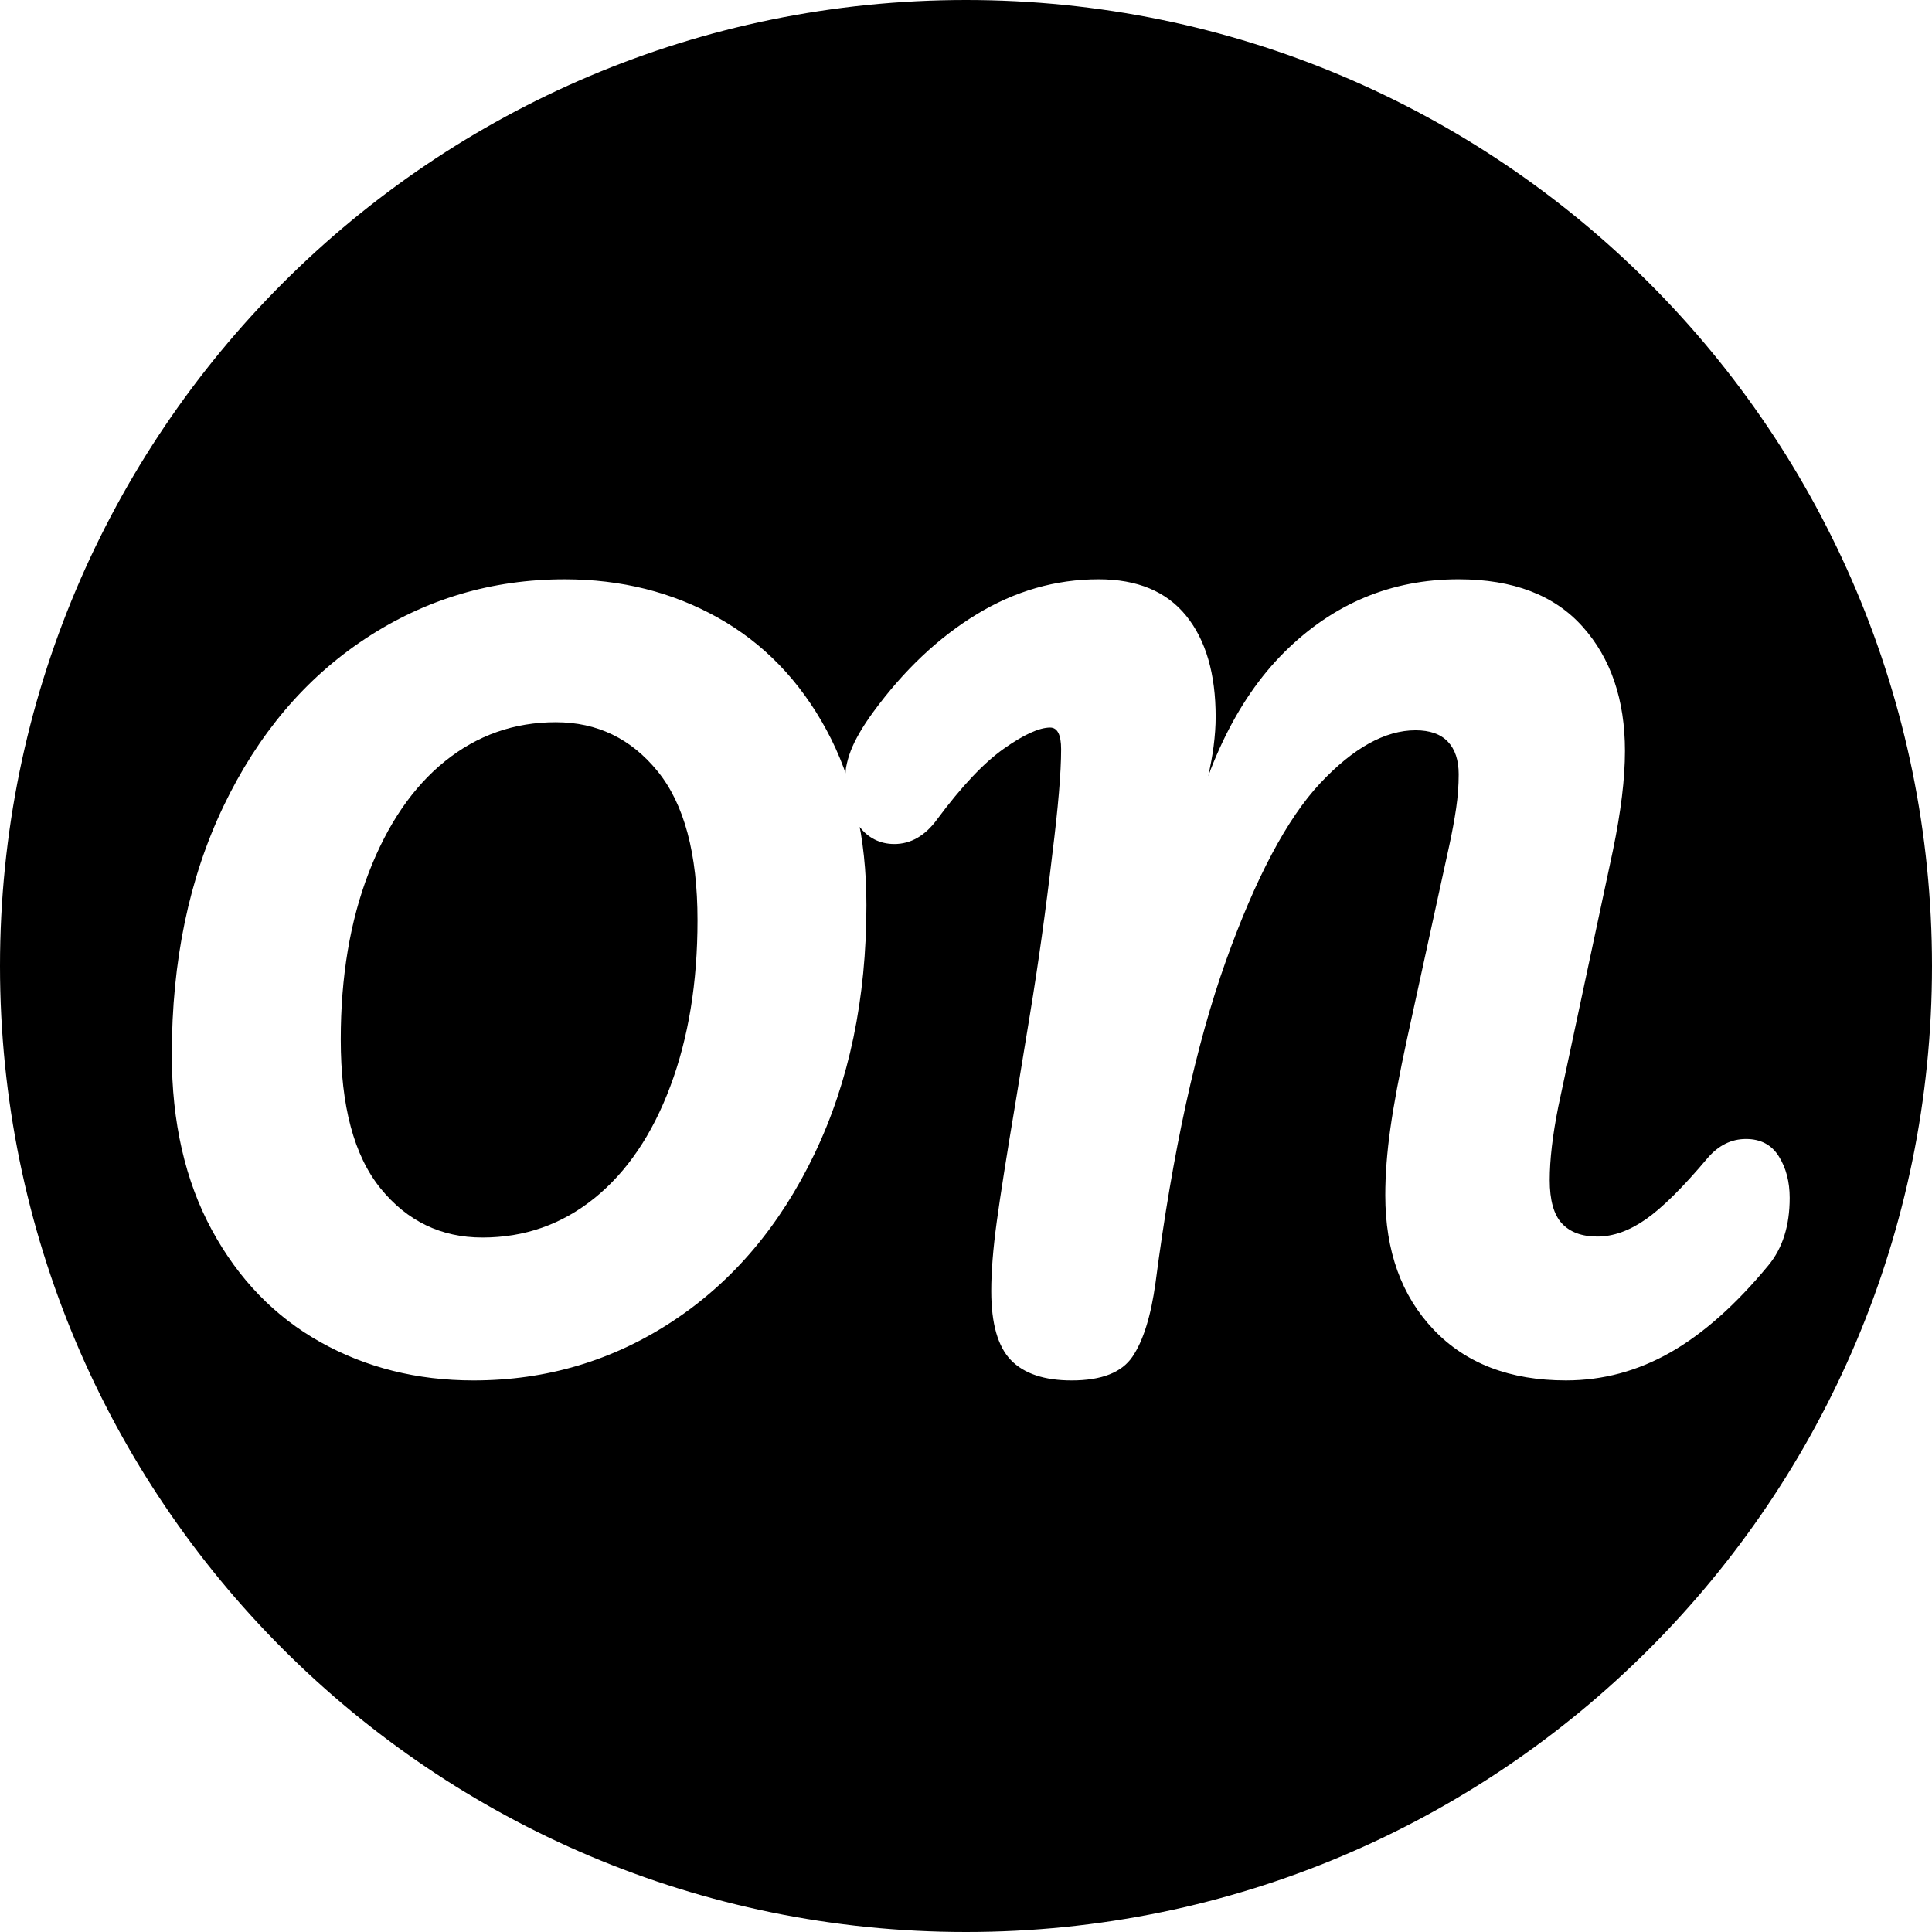
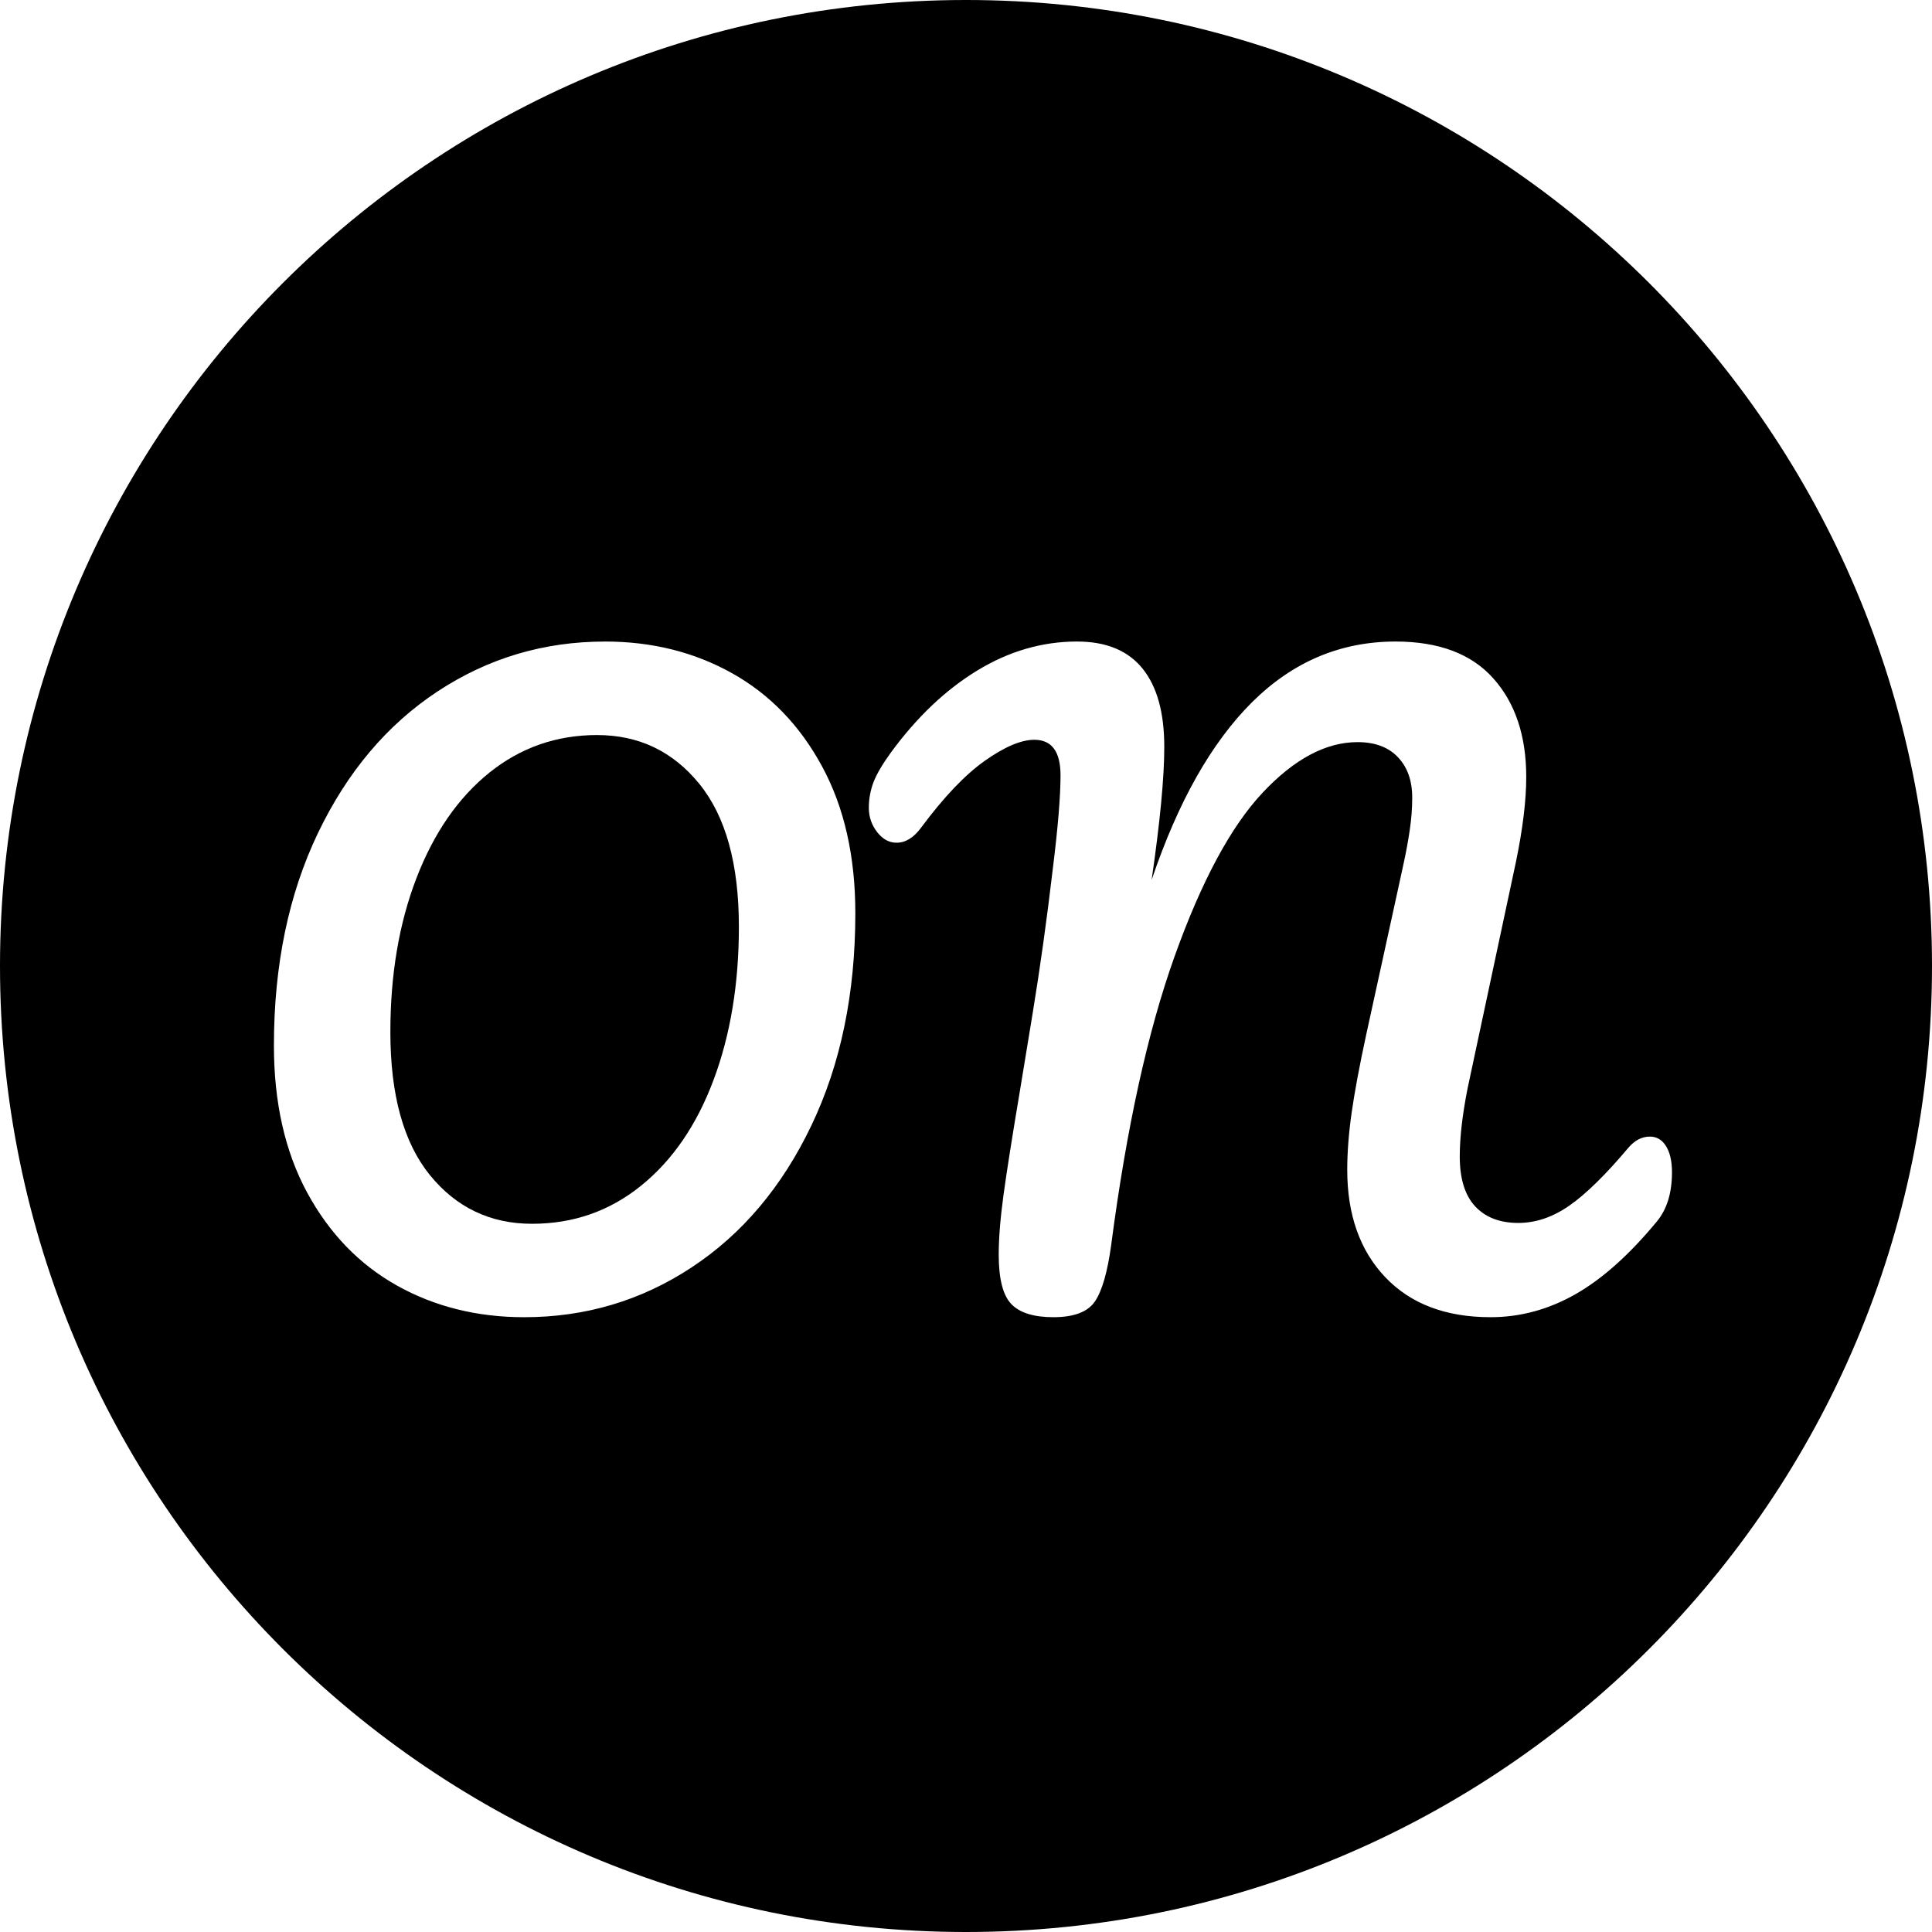
<svg xmlns="http://www.w3.org/2000/svg" version="1.1" viewBox="0 0 512 512" fill="currentColor" stroke="none" stroke-linecap="square" stroke-miterlimit="10" id="svg5" width="512" height="512">
  <defs id="defs5" />
  <clipPath id="p.0">
    <path d="M 0,0 H 512 V 512 H 0 Z" clip-rule="nonzero" id="path1" />
  </clipPath>
-   <path id="o" style="fill:currentColor;fill-opacity:1;stroke-width:0.84" d="m 147.299,191.396 c -1.378,0 -2.735,0.053 -4.074,0.16 -1.339,0.107 -2.659,0.27 -3.959,0.484 -1.3,0.215 -2.58,0.482 -3.842,0.805 -1.261,0.322 -2.504,0.699 -3.727,1.129 -1.223,0.43 -2.425,0.912 -3.609,1.449 -1.184,0.537 -2.349,1.129 -3.494,1.773 -1.145,0.645 -2.271,1.342 -3.377,2.094 -1.106,0.752 -2.194,1.559 -3.262,2.418 -1.068,0.859 -2.108,1.764 -3.119,2.717 -1.012,0.952 -1.996,1.952 -2.951,2.998 -0.955,1.046 -1.882,2.137 -2.781,3.275 -0.899,1.139 -1.77,2.325 -2.613,3.557 -0.843,1.232 -1.658,2.509 -2.445,3.834 -0.787,1.325 -1.547,2.697 -2.277,4.115 -0.731,1.418 -1.433,2.882 -2.107,4.393 -0.675,1.511 -1.321,3.07 -1.939,4.674 -0.618,1.603 -1.199,3.236 -1.74,4.898 -0.541,1.662 -1.044,3.354 -1.508,5.076 -0.464,1.722 -0.889,3.472 -1.275,5.254 -0.387,1.782 -0.734,3.594 -1.043,5.436 -0.309,1.841 -0.581,3.711 -0.812,5.611 -0.232,1.901 -0.425,3.833 -0.58,5.793 -0.309,3.921 -0.463,7.96 -0.463,12.119 0,2.207 0.054,4.343 0.164,6.41 0.11,2.067 0.276,4.064 0.496,5.99 0.22,1.926 0.494,3.782 0.824,5.568 0.33,1.786 0.716,3.503 1.156,5.148 0.44,1.646 0.934,3.221 1.484,4.727 0.55,1.506 1.156,2.941 1.816,4.307 0.66,1.365 1.374,2.66 2.145,3.885 0.77,1.225 1.596,2.38 2.477,3.465 0.882,1.083 1.794,2.099 2.736,3.047 0.942,0.948 1.913,1.828 2.916,2.641 1.003,0.812 2.038,1.557 3.102,2.234 1.064,0.677 2.157,1.286 3.281,1.828 1.124,0.542 2.28,1.016 3.465,1.422 1.185,0.406 2.399,0.745 3.645,1.016 1.246,0.271 2.524,0.474 3.83,0.609 1.306,0.135 2.643,0.203 4.01,0.203 1.396,0 2.771,-0.056 4.127,-0.164 1.356,-0.109 2.692,-0.271 4.008,-0.488 1.316,-0.217 2.612,-0.489 3.889,-0.814 1.276,-0.326 2.533,-0.704 3.77,-1.139 1.236,-0.434 2.452,-0.924 3.648,-1.467 1.196,-0.543 2.373,-1.14 3.529,-1.791 1.157,-0.651 2.293,-1.357 3.41,-2.117 1.117,-0.76 2.214,-1.573 3.291,-2.441 1.077,-0.87 2.123,-1.787 3.141,-2.748 1.017,-0.961 2.005,-1.968 2.963,-3.021 0.958,-1.053 1.885,-2.152 2.783,-3.297 0.898,-1.145 1.767,-2.334 2.605,-3.57 0.839,-1.236 1.647,-2.52 2.426,-3.848 0.779,-1.328 1.529,-2.701 2.248,-4.121 0.719,-1.42 1.409,-2.885 2.068,-4.396 0.66,-1.511 1.29,-3.067 1.891,-4.67 0.6,-1.603 1.162,-3.234 1.688,-4.895 0.525,-1.66 1.013,-3.349 1.463,-5.066 0.45,-1.717 0.863,-3.464 1.238,-5.238 0.375,-1.775 0.714,-3.578 1.014,-5.41 0.3,-1.832 0.562,-3.693 0.787,-5.582 0.225,-1.889 0.412,-3.807 0.562,-5.754 0.3,-3.893 0.451,-7.901 0.451,-12.023 0,-2.208 -0.056,-4.346 -0.166,-6.414 -0.11,-2.068 -0.276,-4.065 -0.496,-5.992 -0.22,-1.927 -0.496,-3.784 -0.826,-5.57 -0.331,-1.786 -0.715,-3.503 -1.156,-5.148 -0.441,-1.646 -0.937,-3.221 -1.488,-4.727 -0.551,-1.505 -1.157,-2.94 -1.818,-4.305 -0.661,-1.365 -1.377,-2.659 -2.148,-3.883 -0.771,-1.224 -1.597,-2.378 -2.479,-3.461 -0.88,-1.083 -1.791,-2.099 -2.732,-3.047 -0.941,-0.948 -1.912,-1.828 -2.914,-2.641 -1.002,-0.812 -2.035,-1.557 -3.098,-2.234 -1.063,-0.677 -2.156,-1.286 -3.279,-1.828 -1.124,-0.542 -2.278,-1.016 -3.463,-1.422 -1.185,-0.406 -2.399,-0.745 -3.645,-1.016 -1.245,-0.271 -2.522,-0.474 -3.828,-0.609 -1.306,-0.135 -2.643,-0.203 -4.01,-0.203 z" />
-   <path id="circle" style="opacity:1;fill:currentColor;fill-opacity:1;stroke-width:0.84" d="M 256,0 A 256,256 0 0 0 0,256 256,256 0 0 0 256,512 256,256 0 0 0 512,256 256,256 0 0 0 256,0 Z M 149.674,153.521 c 1.867,0 3.712,0.052 5.535,0.158 1.823,0.106 3.624,0.265 5.402,0.477 1.779,0.212 3.535,0.476 5.27,0.793 1.734,0.317 3.447,0.688 5.137,1.111 1.69,0.423 3.358,0.899 5.004,1.428 1.646,0.529 3.27,1.111 4.871,1.746 1.602,0.635 3.181,1.322 4.738,2.062 1.557,0.741 3.092,1.534 4.605,2.381 1.513,0.846 2.987,1.741 4.422,2.686 1.434,0.945 2.828,1.938 4.184,2.98 1.356,1.043 2.674,2.135 3.951,3.275 1.277,1.141 2.514,2.331 3.713,3.57 1.199,1.239 2.359,2.526 3.479,3.863 1.12,1.337 2.199,2.723 3.24,4.158 1.041,1.435 2.045,2.92 3.008,4.453 0.963,1.533 1.885,3.117 2.77,4.748 0.884,1.63 1.713,3.297 2.486,5.004 0.774,1.707 1.491,3.451 2.154,5.234 0.155,0.416 0.277,0.855 0.426,1.275 0.06,-0.48 0.043,-0.984 0.129,-1.455 0.284,-1.56 0.71,-3.074 1.277,-4.543 0.568,-1.469 1.342,-3.049 2.324,-4.742 0.982,-1.693 2.171,-3.497 3.566,-5.414 2.034,-2.781 4.13,-5.408 6.291,-7.881 2.161,-2.473 4.386,-4.791 6.674,-6.955 2.288,-2.164 4.638,-4.174 7.053,-6.029 1.207,-0.928 2.431,-1.817 3.67,-2.668 1.239,-0.851 2.495,-1.662 3.766,-2.436 1.271,-0.773 2.55,-1.499 3.84,-2.176 1.29,-0.677 2.59,-1.305 3.898,-1.885 1.309,-0.58 2.626,-1.112 3.953,-1.596 1.327,-0.483 2.665,-0.918 4.012,-1.305 1.346,-0.387 2.701,-0.726 4.066,-1.016 1.365,-0.29 2.741,-0.531 4.125,-0.725 1.384,-0.193 2.777,-0.339 4.18,-0.436 1.403,-0.097 2.816,-0.145 4.238,-0.145 1.284,0 2.528,0.05 3.732,0.15 1.205,0.101 2.37,0.252 3.496,0.453 1.126,0.202 2.211,0.454 3.258,0.756 1.047,0.302 2.054,0.656 3.021,1.059 0.967,0.403 1.895,0.856 2.783,1.359 0.888,0.504 1.738,1.058 2.547,1.662 0.809,0.604 1.578,1.26 2.309,1.965 0.73,0.705 1.421,1.462 2.072,2.268 0.651,0.805 1.26,1.648 1.83,2.531 0.57,0.883 1.1,1.804 1.588,2.766 0.488,0.961 0.935,1.962 1.342,3.002 0.407,1.04 0.774,2.118 1.1,3.236 0.326,1.118 0.609,2.275 0.854,3.471 0.244,1.196 0.449,2.431 0.611,3.705 0.163,1.274 0.284,2.589 0.365,3.941 0.081,1.353 0.123,2.745 0.123,4.176 0,1.177 -0.046,2.415 -0.137,3.713 -0.091,1.298 -0.228,2.657 -0.41,4.076 -0.31,2.42 -0.82,5.107 -1.395,7.879 0.189,-0.504 0.35,-1.05 0.543,-1.547 1,-2.572 2.064,-5.047 3.188,-7.426 1.124,-2.379 2.308,-4.662 3.555,-6.848 1.247,-2.186 2.557,-4.275 3.928,-6.268 1.37,-1.993 2.801,-3.89 4.295,-5.689 1.494,-1.8 3.051,-3.503 4.668,-5.109 1.618,-1.607 3.274,-3.114 4.969,-4.52 1.694,-1.406 3.427,-2.711 5.197,-3.916 1.77,-1.205 3.578,-2.31 5.424,-3.314 1.846,-1.004 3.73,-1.908 5.652,-2.711 1.922,-0.803 3.881,-1.507 5.879,-2.109 1.998,-0.603 4.034,-1.104 6.107,-1.506 2.074,-0.402 4.185,-0.703 6.334,-0.904 2.149,-0.201 4.337,-0.301 6.562,-0.301 1.806,0 3.557,0.065 5.254,0.195 1.697,0.131 3.34,0.328 4.928,0.59 1.588,0.262 3.122,0.588 4.602,0.98 1.479,0.393 2.905,0.852 4.275,1.375 1.37,0.523 2.686,1.111 3.947,1.766 1.262,0.654 2.468,1.375 3.621,2.16 1.153,0.785 2.251,1.635 3.295,2.551 1.044,0.916 2.034,1.898 2.969,2.945 0.935,1.046 1.811,2.132 2.629,3.26 0.818,1.127 1.578,2.295 2.279,3.504 0.701,1.209 1.343,2.461 1.928,3.752 0.584,1.291 1.111,2.623 1.578,3.996 0.467,1.373 0.876,2.787 1.227,4.242 0.351,1.455 0.643,2.95 0.877,4.486 0.234,1.537 0.409,3.116 0.525,4.734 0.117,1.619 0.176,3.278 0.176,4.979 0,1.823 -0.068,3.74 -0.201,5.752 -0.133,2.012 -0.333,4.118 -0.6,6.318 -0.267,2.201 -0.602,4.495 -1.002,6.885 -0.4,2.389 -0.867,4.873 -1.4,7.451 l -14.469,67.859 c -0.755,3.786 -1.322,7.298 -1.699,10.535 -0.189,1.618 -0.331,3.167 -0.426,4.648 -0.094,1.481 -0.141,2.895 -0.141,4.238 0,1.339 0.066,2.581 0.201,3.73 0.135,1.149 0.338,2.204 0.607,3.164 0.27,0.96 0.605,1.824 1.01,2.594 0.404,0.77 0.877,1.447 1.416,2.027 0.539,0.578 1.138,1.084 1.799,1.518 0.661,0.434 1.383,0.795 2.166,1.084 0.783,0.289 1.625,0.506 2.529,0.65 0.904,0.145 1.87,0.217 2.896,0.217 1.047,0 2.1,-0.096 3.158,-0.287 1.059,-0.191 2.123,-0.476 3.193,-0.857 1.07,-0.382 2.146,-0.859 3.229,-1.432 1.082,-0.572 2.17,-1.239 3.264,-2.002 1.096,-0.766 2.26,-1.679 3.49,-2.738 1.23,-1.059 2.528,-2.264 3.893,-3.617 1.365,-1.353 2.796,-2.854 4.295,-4.5 1.499,-1.646 3.064,-3.439 4.697,-5.379 0.724,-0.841 1.478,-1.578 2.264,-2.209 0.786,-0.631 1.604,-1.156 2.451,-1.576 0.848,-0.421 1.725,-0.737 2.635,-0.947 0.909,-0.21 1.851,-0.314 2.822,-0.314 0.971,0 1.88,0.095 2.729,0.287 0.848,0.192 1.636,0.481 2.361,0.865 0.725,0.384 1.388,0.863 1.99,1.439 0.602,0.576 1.144,1.249 1.623,2.018 0.479,0.768 0.898,1.574 1.258,2.416 0.359,0.842 0.659,1.722 0.898,2.639 0.24,0.917 0.419,1.87 0.539,2.861 0.12,0.991 0.18,2.019 0.18,3.084 0,1.841 -0.117,3.593 -0.352,5.258 -0.234,1.665 -0.586,3.242 -1.055,4.73 -0.469,1.488 -1.055,2.887 -1.758,4.199 -0.703,1.312 -1.523,2.536 -2.461,3.672 -2.154,2.609 -4.311,5.048 -6.471,7.314 -2.16,2.267 -4.321,4.363 -6.486,6.287 -2.165,1.924 -4.335,3.678 -6.506,5.26 -2.171,1.582 -4.344,2.993 -6.521,4.232 -2.177,1.237 -4.387,2.318 -6.629,3.246 -2.242,0.928 -4.514,1.702 -6.82,2.32 -2.306,0.618 -4.645,1.081 -7.016,1.391 -2.37,0.309 -4.772,0.465 -7.207,0.465 -1.858,0 -3.667,-0.071 -5.426,-0.211 -1.759,-0.14 -3.469,-0.35 -5.129,-0.631 -1.66,-0.281 -3.271,-0.632 -4.832,-1.053 -1.561,-0.421 -3.073,-0.911 -4.535,-1.473 -1.462,-0.561 -2.875,-1.193 -4.238,-1.895 -1.363,-0.702 -2.677,-1.473 -3.941,-2.314 -1.264,-0.842 -2.479,-1.754 -3.645,-2.736 -1.165,-0.982 -2.281,-2.034 -3.348,-3.156 -1.066,-1.122 -2.067,-2.291 -3,-3.504 -0.933,-1.213 -1.8,-2.47 -2.6,-3.773 -0.8,-1.303 -1.533,-2.652 -2.199,-4.045 -0.666,-1.393 -1.266,-2.831 -1.799,-4.314 -0.533,-1.484 -1,-3.014 -1.4,-4.588 -0.4,-1.574 -0.733,-3.193 -1,-4.857 -0.267,-1.664 -0.466,-3.374 -0.6,-5.129 -0.133,-1.755 -0.199,-3.553 -0.199,-5.398 0,-2.724 0.112,-5.56 0.336,-8.508 0.224,-2.948 0.56,-6.008 1.008,-9.18 0.448,-3.177 1.044,-6.762 1.789,-10.754 0.745,-3.992 1.638,-8.392 2.68,-13.199 l 9.484,-43.438 c 0.312,-1.417 0.859,-3.917 1.641,-7.5 0.781,-3.594 1.396,-6.922 1.844,-9.984 0.224,-1.531 0.392,-3.046 0.504,-4.543 0.112,-1.497 0.168,-2.978 0.168,-4.441 0,-0.937 -0.06,-1.822 -0.18,-2.65 -0.119,-0.829 -0.297,-1.602 -0.535,-2.322 -0.238,-0.72 -0.537,-1.387 -0.895,-1.998 -0.357,-0.611 -0.773,-1.167 -1.25,-1.67 -0.477,-0.505 -1.014,-0.947 -1.609,-1.326 -0.596,-0.379 -1.25,-0.695 -1.965,-0.947 -0.715,-0.253 -1.49,-0.442 -2.324,-0.568 -0.834,-0.126 -1.727,-0.189 -2.68,-0.189 -1.008,0 -2.022,0.073 -3.041,0.219 -1.019,0.146 -2.044,0.366 -3.074,0.658 -1.03,0.292 -2.066,0.657 -3.107,1.096 -1.042,0.438 -2.088,0.951 -3.141,1.535 -1.053,0.585 -2.112,1.242 -3.176,1.973 -1.064,0.731 -2.134,1.535 -3.209,2.412 -1.075,0.877 -2.156,1.827 -3.242,2.85 -1.086,1.023 -2.178,2.12 -3.275,3.289 -1.096,1.169 -2.187,2.437 -3.27,3.805 -1.083,1.368 -2.158,2.836 -3.227,4.402 -1.069,1.566 -2.132,3.231 -3.188,4.996 -1.055,1.765 -2.103,3.63 -3.145,5.594 -1.042,1.964 -2.077,4.025 -3.105,6.188 -1.028,2.162 -2.048,4.424 -3.062,6.785 -1.014,2.361 -2.023,4.82 -3.023,7.379 -1.001,2.559 -1.993,5.219 -2.98,7.977 -0.986,2.758 -1.945,5.614 -2.879,8.57 -0.933,2.957 -1.841,6.013 -2.723,9.168 -0.881,3.155 -1.736,6.41 -2.564,9.764 -0.829,3.354 -1.632,6.809 -2.408,10.361 -0.777,3.553 -1.528,7.204 -2.252,10.955 -0.724,3.751 -1.423,7.603 -2.096,11.553 -0.672,3.95 -1.318,8 -1.938,12.148 -0.62,4.149 -1.214,8.398 -1.781,12.746 -0.305,2.208 -0.66,4.272 -1.066,6.191 -0.406,1.919 -0.863,3.694 -1.371,5.324 -0.508,1.63 -1.066,3.116 -1.676,4.457 -0.609,1.341 -1.27,2.538 -1.98,3.59 -0.354,0.526 -0.748,1.018 -1.182,1.479 -0.434,0.46 -0.907,0.889 -1.42,1.283 -0.513,0.395 -1.066,0.755 -1.658,1.084 -0.592,0.329 -1.225,0.626 -1.896,0.889 -0.672,0.263 -1.383,0.492 -2.135,0.689 -0.751,0.197 -1.542,0.363 -2.373,0.494 -1.661,0.263 -3.482,0.395 -5.461,0.395 -1.812,0 -3.507,-0.112 -5.084,-0.336 -1.577,-0.224 -3.036,-0.56 -4.377,-1.008 -1.341,-0.448 -2.564,-1.008 -3.67,-1.68 -0.553,-0.336 -1.077,-0.7 -1.57,-1.092 -0.494,-0.392 -0.958,-0.812 -1.393,-1.26 -0.435,-0.449 -0.844,-0.939 -1.225,-1.467 -0.381,-0.528 -0.732,-1.093 -1.059,-1.699 -0.652,-1.212 -1.196,-2.581 -1.631,-4.107 -0.435,-1.526 -0.761,-3.209 -0.979,-5.049 -0.217,-1.84 -0.326,-3.837 -0.326,-5.99 0,-2.562 0.121,-5.371 0.363,-8.426 0.242,-3.055 0.605,-6.355 1.09,-9.902 0.969,-7.104 2.641,-17.719 5.016,-31.844 0.312,-1.896 1.573,-9.589 3.781,-23.078 1.109,-6.745 2.158,-13.655 3.145,-20.73 0.987,-7.076 1.913,-14.316 2.777,-21.723 0.781,-6.234 1.367,-11.674 1.758,-16.32 0.391,-4.646 0.586,-8.497 0.586,-11.555 0,-0.958 -0.06,-1.797 -0.182,-2.516 -0.121,-0.719 -0.303,-1.318 -0.545,-1.797 -0.242,-0.479 -0.545,-0.839 -0.908,-1.078 -0.363,-0.24 -0.787,-0.359 -1.271,-0.359 -0.727,0 -1.529,0.116 -2.404,0.35 -0.876,0.234 -1.825,0.585 -2.85,1.053 -1.025,0.467 -2.125,1.051 -3.299,1.752 -1.174,0.701 -2.421,1.52 -3.744,2.455 -1.323,0.935 -2.684,2.025 -4.082,3.273 -1.398,1.248 -2.832,2.654 -4.305,4.215 -1.473,1.561 -2.984,3.278 -4.531,5.152 -1.548,1.874 -3.132,3.906 -4.754,6.094 -0.797,1.086 -1.632,2.035 -2.502,2.85 -0.87,0.814 -1.777,1.494 -2.721,2.037 -0.944,0.543 -1.926,0.949 -2.943,1.221 -1.018,0.271 -2.071,0.408 -3.162,0.408 -0.956,0 -1.871,-0.102 -2.744,-0.303 -0.873,-0.201 -1.704,-0.502 -2.494,-0.904 -0.79,-0.402 -1.54,-0.906 -2.248,-1.51 -0.605,-0.516 -1.164,-1.142 -1.709,-1.805 0.096,0.528 0.221,1.037 0.309,1.57 0.332,2.012 0.607,4.062 0.828,6.15 0.221,2.088 0.388,4.214 0.498,6.379 0.111,2.165 0.166,4.368 0.166,6.609 0,3.099 -0.072,6.152 -0.215,9.162 -0.143,3.01 -0.357,5.977 -0.643,8.898 -0.286,2.921 -0.644,5.797 -1.072,8.629 -0.429,2.832 -0.928,5.622 -1.5,8.365 -0.572,2.743 -1.215,5.441 -1.93,8.096 -0.715,2.655 -1.5,5.266 -2.357,7.832 -0.857,2.566 -1.787,5.086 -2.787,7.562 -1,2.477 -2.072,4.911 -3.215,7.299 -1.142,2.387 -2.336,4.707 -3.584,6.959 -1.248,2.252 -2.549,4.437 -3.902,6.555 -1.354,2.118 -2.759,4.17 -4.219,6.154 -1.459,1.984 -2.972,3.9 -4.537,5.75 -1.565,1.85 -3.183,3.632 -4.854,5.348 -1.671,1.715 -3.395,3.362 -5.172,4.943 -1.777,1.581 -3.606,3.096 -5.488,4.543 -1.882,1.447 -3.818,2.826 -5.807,4.139 -1.987,1.311 -4,2.54 -6.041,3.688 -2.041,1.147 -4.11,2.212 -6.205,3.195 -2.095,0.983 -4.215,1.886 -6.363,2.705 -2.149,0.82 -4.325,1.557 -6.527,2.213 -2.202,0.656 -4.431,1.229 -6.688,1.721 -2.256,0.492 -4.541,0.901 -6.852,1.229 -2.31,0.328 -4.646,0.574 -7.01,0.738 -2.364,0.164 -4.756,0.246 -7.174,0.246 -1.867,0 -3.712,-0.054 -5.535,-0.16 -1.823,-0.106 -3.624,-0.263 -5.402,-0.475 -1.779,-0.212 -3.535,-0.478 -5.27,-0.795 -1.734,-0.317 -3.447,-0.686 -5.137,-1.109 -1.69,-0.423 -3.358,-0.901 -5.004,-1.43 -1.646,-0.529 -3.27,-1.109 -4.871,-1.744 -1.602,-0.635 -3.181,-1.324 -4.738,-2.064 -1.557,-0.741 -3.092,-1.533 -4.605,-2.379 -1.513,-0.846 -2.987,-1.743 -4.422,-2.688 -1.434,-0.944 -2.83,-1.936 -4.186,-2.979 -1.356,-1.042 -2.672,-2.135 -3.949,-3.275 -1.277,-1.14 -2.514,-2.328 -3.713,-3.566 -1.199,-1.238 -2.359,-2.527 -3.479,-3.863 -1.12,-1.336 -2.201,-2.72 -3.242,-4.154 -1.041,-1.434 -2.043,-2.919 -3.006,-4.451 -0.963,-1.532 -1.885,-3.112 -2.77,-4.742 -0.884,-1.631 -1.713,-3.302 -2.486,-5.01 -0.774,-1.708 -1.493,-3.452 -2.156,-5.236 -0.663,-1.784 -1.27,-3.607 -1.822,-5.467 -0.553,-1.86 -1.05,-3.757 -1.492,-5.693 -0.442,-1.936 -0.829,-3.911 -1.16,-5.924 -0.332,-2.012 -0.609,-4.062 -0.83,-6.15 -0.221,-2.089 -0.386,-4.216 -0.496,-6.381 -0.111,-2.165 -0.166,-4.367 -0.166,-6.607 0,-3.1 0.072,-6.157 0.215,-9.168 0.143,-3.011 0.355,-5.977 0.641,-8.898 0.285,-2.922 0.644,-5.8 1.072,-8.633 0.428,-2.833 0.927,-5.62 1.498,-8.363 0.571,-2.743 1.214,-5.443 1.928,-8.098 0.714,-2.654 1.497,-5.263 2.354,-7.828 0.856,-2.565 1.786,-5.087 2.785,-7.562 0.999,-2.476 2.069,-4.906 3.211,-7.293 1.143,-2.387 2.339,-4.707 3.588,-6.959 1.249,-2.252 2.55,-4.437 3.904,-6.555 1.354,-2.118 2.761,-4.169 4.221,-6.152 1.46,-1.983 2.972,-3.899 4.537,-5.748 1.565,-1.849 3.183,-3.631 4.854,-5.346 1.671,-1.715 3.394,-3.361 5.17,-4.941 1.776,-1.58 3.605,-3.093 5.486,-4.539 1.882,-1.446 3.816,-2.824 5.803,-4.135 1.988,-1.312 4.003,-2.543 6.045,-3.691 2.042,-1.148 4.111,-2.215 6.207,-3.199 2.096,-0.984 4.218,-1.887 6.367,-2.707 2.149,-0.82 4.326,-1.559 6.529,-2.215 2.203,-0.656 4.433,-1.23 6.689,-1.723 2.257,-0.492 4.541,-0.902 6.852,-1.23 2.311,-0.328 4.647,-0.574 7.012,-0.738 2.364,-0.164 4.756,-0.246 7.174,-0.246 z" />
+   <g id="g9">
+     <path id="path6" style="fill:currentColor;stroke-width:0.997" d="m 158.232,194.792 c -1.347,0 -2.672,0.053 -3.98,0.158 -1.308,0.104 -2.597,0.26 -3.865,0.468 -1.268,0.208 -2.516,0.468 -3.745,0.78 -1.229,0.312 -2.44,0.674 -3.63,1.09 -1.19,0.416 -2.359,0.885 -3.51,1.405 -1.151,0.52 -2.283,1.091 -3.395,1.715 -1.112,0.624 -2.203,1.3 -3.275,2.027 -1.072,0.728 -2.127,1.506 -3.16,2.338 -1.032,0.83 -2.035,1.702 -3.01,2.615 -0.975,0.913 -1.92,1.868 -2.837,2.865 -0.918,0.997 -1.809,2.035 -2.67,3.115 -0.861,1.08 -1.693,2.202 -2.498,3.365 -0.804,1.163 -1.58,2.368 -2.328,3.615 -0.747,1.247 -1.465,2.535 -2.155,3.865 -0.69,1.33 -1.354,2.702 -1.988,4.115 -0.634,1.413 -1.238,2.868 -1.815,4.365 -0.577,1.495 -1.118,3.016 -1.623,4.562 -0.505,1.546 -0.973,3.12 -1.405,4.717 -0.432,1.598 -0.83,3.221 -1.19,4.87 -0.36,1.649 -0.684,3.324 -0.973,5.025 -0.288,1.701 -0.541,3.428 -0.757,5.18 -0.216,1.752 -0.396,3.531 -0.54,5.335 -0.144,1.804 -0.253,3.632 -0.325,5.487 -0.072,1.855 -0.107,3.736 -0.107,5.643 0,2.082 0.056,4.101 0.165,6.058 0.109,1.956 0.272,3.85 0.49,5.68 0.218,1.83 0.493,3.598 0.82,5.303 0.327,1.705 0.708,3.346 1.145,4.925 0.437,1.579 0.929,3.096 1.475,4.55 0.546,1.454 1.145,2.845 1.8,4.173 0.655,1.328 1.366,2.593 2.13,3.795 0.764,1.202 1.582,2.341 2.455,3.418 0.875,1.075 1.782,2.084 2.72,3.025 0.938,0.941 1.908,1.814 2.91,2.62 1.002,0.806 2.035,1.546 3.1,2.217 1.065,0.672 2.162,1.275 3.29,1.812 1.128,0.537 2.288,1.009 3.48,1.413 1.192,0.403 2.415,0.739 3.67,1.008 1.255,0.269 2.542,0.471 3.86,0.605 1.318,0.134 2.668,0.2 4.05,0.2 1.365,0 2.711,-0.052 4.035,-0.158 1.324,-0.105 2.629,-0.263 3.913,-0.472 1.284,-0.21 2.547,-0.472 3.79,-0.787 1.243,-0.315 2.465,-0.682 3.667,-1.103 1.203,-0.42 2.386,-0.892 3.548,-1.417 1.162,-0.525 2.304,-1.103 3.425,-1.733 1.121,-0.63 2.222,-1.312 3.303,-2.047 1.081,-0.735 2.14,-1.522 3.18,-2.362 1.042,-0.84 2.054,-1.721 3.035,-2.642 0.981,-0.922 1.934,-1.884 2.855,-2.888 0.921,-1.004 1.811,-2.049 2.672,-3.135 0.861,-1.086 1.692,-2.213 2.493,-3.38 0.801,-1.167 1.572,-2.376 2.312,-3.625 0.741,-1.249 1.452,-2.539 2.133,-3.87 0.68,-1.331 1.33,-2.704 1.95,-4.117 0.62,-1.413 1.21,-2.868 1.77,-4.362 0.56,-1.495 1.085,-3.013 1.575,-4.558 0.49,-1.544 0.945,-3.114 1.365,-4.707 0.42,-1.594 0.805,-3.212 1.155,-4.855 0.35,-1.643 0.665,-3.313 0.945,-5.005 0.28,-1.692 0.525,-3.408 0.735,-5.15 0.21,-1.742 0.385,-3.509 0.525,-5.3 0.14,-1.791 0.245,-3.607 0.315,-5.448 0.07,-1.841 0.105,-3.708 0.105,-5.598 0,-2.082 -0.056,-4.099 -0.165,-6.055 -0.109,-1.956 -0.271,-3.85 -0.49,-5.68 -0.219,-1.83 -0.494,-3.596 -0.823,-5.3 -0.328,-1.704 -0.71,-3.347 -1.148,-4.925 -0.437,-1.578 -0.931,-3.093 -1.477,-4.545 -0.547,-1.452 -1.146,-2.843 -1.802,-4.17 -0.656,-1.327 -1.369,-2.589 -2.135,-3.79 -0.766,-1.201 -1.585,-2.34 -2.46,-3.415 -0.875,-1.077 -1.782,-2.085 -2.72,-3.027 -0.938,-0.942 -1.908,-1.818 -2.91,-2.625 -1.002,-0.807 -2.035,-1.547 -3.1,-2.22 -1.065,-0.673 -2.162,-1.279 -3.29,-1.817 -1.128,-0.538 -2.288,-1.009 -3.48,-1.413 -1.192,-0.404 -2.415,-0.741 -3.67,-1.01 -1.255,-0.269 -2.542,-0.47 -3.86,-0.605 -1.318,-0.135 -2.668,-0.203 -4.05,-0.203 z" />
+     <path id="path7" style="fill:currentColor;stroke-width:0.997" d="M 256,0 A 256,256 0 0 0 0,256 256,256 0 0 0 256,512 256,256 0 0 0 512,256 256,256 0 0 0 256,0 Z m -95.667,170.013 c 1.557,0 3.094,0.045 4.612,0.132 1.518,0.087 3.018,0.217 4.497,0.393 1.48,0.175 2.941,0.395 4.383,0.657 1.442,0.263 2.864,0.568 4.268,0.918 1.403,0.35 2.787,0.745 4.152,1.183 1.365,0.437 2.711,0.917 4.037,1.442 1.327,0.525 2.634,1.095 3.923,1.708 1.288,0.612 2.557,1.267 3.807,1.967 1.252,0.7 2.47,1.44 3.658,2.223 1.187,0.782 2.343,1.606 3.465,2.47 1.122,0.864 2.212,1.769 3.27,2.715 1.058,0.946 2.084,1.934 3.077,2.962 0.993,1.028 1.954,2.097 2.883,3.208 0.929,1.11 1.826,2.263 2.69,3.455 0.864,1.192 1.695,2.425 2.495,3.7 0.8,1.275 1.567,2.591 2.303,3.948 0.735,1.355 1.424,2.743 2.067,4.165 0.643,1.422 1.241,2.879 1.792,4.367 0.551,1.489 1.056,3.009 1.515,4.565 0.459,1.556 0.873,3.145 1.24,4.768 0.368,1.623 0.689,3.278 0.965,4.968 0.276,1.689 0.506,3.414 0.69,5.17 0.184,1.756 0.321,3.544 0.412,5.368 0.092,1.823 0.138,3.68 0.138,5.57 0,2.658 -0.061,5.278 -0.183,7.857 -0.121,2.58 -0.302,5.121 -0.545,7.622 -0.243,2.501 -0.548,4.962 -0.912,7.385 -0.364,2.423 -0.789,4.806 -1.275,7.15 -0.486,2.344 -1.033,4.649 -1.64,6.915 -0.607,2.266 -1.274,4.493 -2.003,6.68 -0.729,2.187 -1.52,4.334 -2.37,6.443 -0.85,2.109 -1.761,4.178 -2.732,6.207 -0.97,2.028 -1.985,4 -3.043,5.912 -1.058,1.913 -2.157,3.766 -3.303,5.562 -1.145,1.797 -2.337,3.537 -3.57,5.218 -1.233,1.681 -2.509,3.303 -3.83,4.868 -1.321,1.565 -2.686,3.073 -4.095,4.522 -1.409,1.449 -2.859,2.839 -4.355,4.172 -1.496,1.333 -3.039,2.61 -4.622,3.828 -1.584,1.218 -3.211,2.376 -4.883,3.478 -1.67,1.102 -3.362,2.136 -5.077,3.1 -1.715,0.964 -3.453,1.859 -5.212,2.685 -1.76,0.826 -3.542,1.584 -5.348,2.272 -1.805,0.689 -3.632,1.307 -5.482,1.857 -1.85,0.551 -3.723,1.034 -5.617,1.448 -1.895,0.413 -3.813,0.757 -5.753,1.032 -1.94,0.275 -3.902,0.482 -5.888,0.62 -1.985,0.138 -3.993,0.205 -6.022,0.205 -1.557,0 -3.094,-0.043 -4.612,-0.13 -1.519,-0.087 -3.017,-0.218 -4.498,-0.393 -1.48,-0.175 -2.943,-0.393 -4.385,-0.655 -1.442,-0.262 -2.866,-0.568 -4.27,-0.918 -1.404,-0.349 -2.789,-0.741 -4.155,-1.177 -1.366,-0.436 -2.712,-0.916 -4.04,-1.44 -1.328,-0.524 -2.638,-1.091 -3.928,-1.702 -1.29,-0.611 -2.561,-1.267 -3.812,-1.965 -1.25,-0.7 -2.467,-1.441 -3.652,-2.223 -1.186,-0.782 -2.339,-1.604 -3.46,-2.467 -1.121,-0.864 -2.211,-1.769 -3.268,-2.715 -1.057,-0.946 -2.083,-1.933 -3.075,-2.96 -0.992,-1.027 -1.952,-2.096 -2.88,-3.205 -0.928,-1.109 -1.824,-2.259 -2.688,-3.45 -0.864,-1.191 -1.696,-2.424 -2.495,-3.698 -0.799,-1.273 -1.567,-2.587 -2.303,-3.942 -0.733,-1.357 -1.421,-2.747 -2.063,-4.17 -0.642,-1.423 -1.238,-2.88 -1.788,-4.37 -0.55,-1.49 -1.054,-3.013 -1.512,-4.57 -0.458,-1.557 -0.871,-3.147 -1.238,-4.77 -0.367,-1.623 -0.688,-3.28 -0.963,-4.97 -0.275,-1.69 -0.504,-3.413 -0.688,-5.17 -0.183,-1.757 -0.321,-3.547 -0.412,-5.37 -0.092,-1.823 -0.137,-3.68 -0.137,-5.57 0,-2.658 0.061,-5.278 0.182,-7.857 0.121,-2.58 0.302,-5.119 0.545,-7.62 0.242,-2.501 0.546,-4.963 0.91,-7.385 0.364,-2.422 0.787,-4.804 1.272,-7.147 0.485,-2.343 1.031,-4.648 1.637,-6.912 0.606,-2.265 1.272,-4.489 2,-6.675 0.728,-2.186 1.516,-4.333 2.365,-6.44 0.849,-2.107 1.758,-4.174 2.728,-6.202 0.972,-2.03 1.986,-4.001 3.045,-5.915 1.059,-1.914 2.164,-3.77 3.31,-5.568 1.146,-1.798 2.334,-3.538 3.567,-5.22 1.234,-1.682 2.512,-3.307 3.833,-4.872 1.321,-1.566 2.684,-3.073 4.092,-4.522 1.408,-1.45 2.862,-2.841 4.357,-4.175 1.495,-1.334 3.032,-2.61 4.615,-3.827 1.583,-1.218 3.21,-2.378 4.88,-3.48 1.672,-1.103 3.366,-2.137 5.083,-3.102 1.716,-0.965 3.454,-1.863 5.215,-2.69 1.761,-0.827 3.545,-1.585 5.35,-2.275 1.805,-0.69 3.632,-1.311 5.482,-1.863 1.85,-0.552 3.723,-1.034 5.617,-1.448 1.895,-0.414 3.811,-0.759 5.75,-1.035 1.939,-0.276 3.901,-0.482 5.885,-0.62 1.984,-0.138 3.989,-0.207 6.018,-0.207 z m 125.115,0 c 0.962,0 1.893,0.038 2.795,0.113 0.902,0.074 1.773,0.186 2.615,0.335 0.842,0.149 1.653,0.334 2.435,0.557 0.782,0.223 1.533,0.483 2.255,0.78 0.722,0.297 1.413,0.633 2.075,1.005 0.662,0.372 1.293,0.781 1.895,1.228 0.602,0.446 1.173,0.929 1.715,1.45 0.542,0.521 1.053,1.078 1.535,1.673 0.482,0.595 0.934,1.225 1.355,1.887 0.421,0.663 0.811,1.36 1.173,2.09 0.361,0.73 0.694,1.494 0.995,2.293 0.301,0.798 0.572,1.629 0.812,2.495 0.241,0.866 0.452,1.766 0.632,2.7 0.181,0.934 0.33,1.901 0.45,2.903 0.241,2.002 0.362,4.139 0.362,6.412 0,2.03 -0.07,4.287 -0.21,6.772 -0.14,2.485 -0.35,5.197 -0.63,8.137 -0.28,2.94 -0.63,6.108 -1.05,9.502 -0.42,3.395 -0.91,7.018 -1.47,10.868 0.873,-2.59 1.775,-5.101 2.708,-7.535 0.932,-2.434 1.896,-4.788 2.888,-7.065 0.992,-2.277 2.012,-4.477 3.062,-6.598 1.051,-2.121 2.132,-4.163 3.243,-6.128 1.11,-1.964 2.248,-3.85 3.417,-5.657 1.169,-1.808 2.369,-3.536 3.598,-5.188 1.228,-1.651 2.485,-3.225 3.772,-4.72 1.288,-1.495 2.606,-2.912 3.953,-4.25 1.348,-1.338 2.725,-2.591 4.133,-3.763 1.407,-1.171 2.844,-2.259 4.31,-3.263 1.466,-1.004 2.96,-1.924 4.485,-2.76 1.525,-0.836 3.079,-1.591 4.662,-2.26 1.583,-0.669 3.195,-1.253 4.838,-1.755 1.642,-0.502 3.314,-0.92 5.015,-1.255 1.701,-0.335 3.43,-0.585 5.19,-0.752 1.76,-0.167 3.549,-0.252 5.367,-0.252 1.435,0 2.826,0.051 4.173,0.152 1.346,0.102 2.647,0.256 3.905,0.46 1.258,0.204 2.471,0.457 3.64,0.762 1.169,0.306 2.293,0.662 3.373,1.07 1.08,0.408 2.116,0.866 3.107,1.375 0.991,0.509 1.938,1.071 2.84,1.682 0.903,0.611 1.761,1.272 2.575,1.985 0.814,0.713 1.583,1.477 2.308,2.292 0.727,0.813 1.407,1.66 2.042,2.542 0.636,0.882 1.228,1.799 1.772,2.75 0.545,0.951 1.043,1.935 1.498,2.955 0.454,1.02 0.864,2.074 1.228,3.163 0.363,1.088 0.68,2.21 0.953,3.368 0.273,1.157 0.501,2.349 0.682,3.575 0.182,1.226 0.317,2.485 0.408,3.78 0.091,1.295 0.138,2.624 0.138,3.987 0,1.54 -0.057,3.164 -0.17,4.87 -0.113,1.706 -0.283,3.493 -0.51,5.365 -0.227,1.872 -0.51,3.828 -0.85,5.865 -0.34,2.037 -0.737,4.157 -1.19,6.36 l -12.82,60.04 c -0.693,3.5 -1.213,6.755 -1.56,9.765 -0.173,1.505 -0.303,2.95 -0.39,4.333 -0.087,1.382 -0.13,2.703 -0.13,3.962 0,1.47 0.085,2.849 0.255,4.135 0.17,1.286 0.425,2.478 0.765,3.58 0.34,1.102 0.765,2.113 1.275,3.03 0.51,0.917 1.105,1.742 1.785,2.475 0.683,0.733 1.434,1.375 2.252,1.925 0.818,0.55 1.704,1.008 2.658,1.375 0.953,0.367 1.974,0.642 3.062,0.825 1.088,0.183 2.244,0.275 3.468,0.275 1.157,0 2.305,-0.096 3.447,-0.287 1.143,-0.192 2.279,-0.479 3.408,-0.863 1.128,-0.383 2.248,-0.863 3.362,-1.438 1.114,-0.575 2.223,-1.246 3.322,-2.012 1.103,-0.77 2.257,-1.666 3.46,-2.69 1.203,-1.024 2.457,-2.177 3.76,-3.455 1.303,-1.278 2.657,-2.683 4.06,-4.215 1.403,-1.533 2.857,-3.193 4.36,-4.98 0.42,-0.49 0.853,-0.917 1.3,-1.285 0.447,-0.367 0.907,-0.675 1.38,-0.92 0.473,-0.245 0.96,-0.427 1.46,-0.55 0.5,-0.122 1.013,-0.185 1.54,-0.185 0.453,0 0.883,0.052 1.288,0.157 0.405,0.105 0.786,0.263 1.143,0.472 0.357,0.21 0.689,0.472 0.998,0.788 0.308,0.315 0.593,0.682 0.853,1.103 0.263,0.42 0.493,0.881 0.69,1.38 0.197,0.499 0.363,1.037 0.495,1.615 0.132,0.578 0.229,1.198 0.295,1.855 0.066,0.657 0.1,1.353 0.1,2.09 0,1.363 -0.084,2.657 -0.25,3.88 -0.166,1.223 -0.413,2.377 -0.745,3.46 -0.332,1.083 -0.748,2.097 -1.245,3.04 -0.497,0.943 -1.077,1.817 -1.74,2.62 -1.82,2.207 -3.637,4.264 -5.447,6.173 -1.811,1.908 -3.616,3.667 -5.418,5.277 -1.802,1.61 -3.6,3.071 -5.393,4.383 -1.792,1.312 -3.579,2.474 -5.362,3.487 -1.783,1.013 -3.59,1.9 -5.418,2.66 -1.828,0.76 -3.676,1.393 -5.548,1.9 -1.872,0.507 -3.767,0.887 -5.682,1.14 -1.916,0.253 -3.853,0.38 -5.813,0.38 -1.487,0 -2.934,-0.055 -4.34,-0.165 -1.406,-0.11 -2.77,-0.277 -4.095,-0.497 -1.325,-0.221 -2.611,-0.496 -3.855,-0.827 -1.244,-0.331 -2.447,-0.718 -3.61,-1.16 -1.163,-0.442 -2.288,-0.938 -3.37,-1.49 -1.083,-0.552 -2.123,-1.16 -3.125,-1.823 -1.002,-0.663 -1.964,-1.38 -2.885,-2.152 -0.921,-0.773 -1.8,-1.602 -2.64,-2.485 -0.84,-0.883 -1.627,-1.804 -2.362,-2.762 -0.735,-0.959 -1.417,-1.956 -2.047,-2.99 -0.63,-1.034 -1.208,-2.105 -1.732,-3.215 -0.525,-1.11 -0.997,-2.257 -1.417,-3.442 -0.42,-1.185 -0.787,-2.407 -1.102,-3.668 -0.315,-1.26 -0.578,-2.559 -0.788,-3.895 -0.21,-1.336 -0.367,-2.709 -0.472,-4.12 -0.105,-1.411 -0.158,-2.861 -0.158,-4.348 0,-2.307 0.097,-4.718 0.29,-7.235 0.193,-2.517 0.483,-5.138 0.87,-7.865 0.387,-2.733 0.903,-5.833 1.55,-9.3 0.647,-3.467 1.423,-7.3 2.33,-11.5 l 8.4,-38.4 c 0.28,-1.267 0.767,-3.507 1.46,-6.72 0.707,-3.227 1.267,-6.273 1.68,-9.14 0.213,-1.433 0.373,-2.858 0.48,-4.275 0.107,-1.417 0.16,-2.825 0.16,-4.225 0,-1.12 -0.08,-2.182 -0.237,-3.188 -0.158,-1.006 -0.393,-1.956 -0.708,-2.848 -0.315,-0.892 -0.71,-1.725 -1.183,-2.502 -0.472,-0.777 -1.023,-1.499 -1.653,-2.163 -0.63,-0.667 -1.327,-1.25 -2.087,-1.75 -0.761,-0.5 -1.586,-0.917 -2.478,-1.25 -0.892,-0.333 -1.85,-0.583 -2.873,-0.75 -1.022,-0.167 -2.109,-0.25 -3.263,-0.25 -1.05,0 -2.1,0.07 -3.15,0.21 -1.05,0.14 -2.1,0.35 -3.15,0.63 -1.05,0.28 -2.1,0.63 -3.15,1.05 -1.05,0.42 -2.1,0.91 -3.15,1.47 -1.05,0.56 -2.1,1.19 -3.15,1.89 -1.05,0.7 -2.1,1.47 -3.15,2.31 -1.05,0.84 -2.1,1.75 -3.15,2.73 -1.05,0.98 -2.1,2.03 -3.15,3.15 -1.05,1.12 -2.09,2.326 -3.12,3.617 -1.03,1.292 -2.052,2.669 -3.063,4.133 -1.01,1.463 -2.009,3.013 -3,4.647 -0.991,1.635 -1.972,3.356 -2.943,5.162 -0.971,1.807 -1.931,3.699 -2.882,5.678 -0.951,1.978 -1.894,4.042 -2.825,6.192 -0.931,2.15 -1.851,4.386 -2.762,6.707 -0.911,2.322 -1.813,4.729 -2.705,7.223 -0.892,2.492 -1.759,5.072 -2.602,7.737 -0.844,2.666 -1.664,5.418 -2.46,8.258 -0.796,2.84 -1.567,5.766 -2.315,8.78 -0.748,3.014 -1.472,6.112 -2.172,9.3 -0.7,3.188 -1.375,6.464 -2.028,9.825 -0.652,3.361 -1.281,6.81 -1.885,10.345 -0.604,3.535 -1.184,7.158 -1.74,10.867 -0.556,3.709 -1.089,7.504 -1.598,11.388 -0.243,1.787 -0.517,3.437 -0.818,4.952 -0.301,1.515 -0.629,2.894 -0.987,4.138 -0.358,1.243 -0.747,2.351 -1.163,3.322 -0.416,0.972 -0.859,1.807 -1.333,2.508 -0.237,0.348 -0.5,0.675 -0.792,0.98 -0.292,0.305 -0.615,0.589 -0.962,0.85 -0.696,0.523 -1.502,0.957 -2.42,1.305 -0.918,0.348 -1.949,0.611 -3.09,0.785 -1.141,0.174 -2.392,0.26 -3.755,0.26 -1.293,0 -2.495,-0.071 -3.605,-0.215 -1.11,-0.144 -2.128,-0.362 -3.055,-0.65 -0.927,-0.288 -1.762,-0.647 -2.505,-1.08 -0.743,-0.432 -1.395,-0.938 -1.955,-1.515 -0.56,-0.577 -1.05,-1.283 -1.47,-2.118 -0.42,-0.835 -0.77,-1.799 -1.05,-2.893 -0.28,-1.093 -0.49,-2.316 -0.63,-3.667 -0.14,-1.352 -0.21,-2.833 -0.21,-4.442 0,-2.167 0.105,-4.562 0.315,-7.185 0.21,-2.623 0.525,-5.475 0.945,-8.555 0.84,-6.16 2.307,-15.467 4.4,-27.92 0.28,-1.68 1.4,-8.5 3.36,-20.46 0.98,-5.987 1.908,-12.12 2.785,-18.4 0.877,-6.28 1.702,-12.707 2.475,-19.28 0.7,-5.6 1.225,-10.5 1.575,-14.7 0.175,-2.1 0.305,-4.025 0.393,-5.775 0.087,-1.75 0.133,-3.325 0.133,-4.725 0,-0.787 -0.035,-1.524 -0.108,-2.213 -0.072,-0.688 -0.183,-1.327 -0.328,-1.917 -0.145,-0.59 -0.323,-1.131 -0.54,-1.622 -0.217,-0.492 -0.471,-0.934 -0.76,-1.327 -0.289,-0.393 -0.614,-0.738 -0.975,-1.033 -0.361,-0.295 -0.761,-0.541 -1.195,-0.738 -0.434,-0.197 -0.901,-0.344 -1.407,-0.442 -0.506,-0.098 -1.049,-0.147 -1.628,-0.147 -0.873,0 -1.802,0.116 -2.785,0.347 -0.983,0.232 -2.022,0.579 -3.115,1.042 -1.093,0.463 -2.242,1.043 -3.445,1.738 -1.203,0.695 -2.462,1.506 -3.775,2.433 -1.31,0.927 -2.646,1.992 -4.005,3.195 -1.359,1.202 -2.742,2.542 -4.15,4.02 -1.408,1.478 -2.842,3.096 -4.3,4.85 -1.457,1.754 -2.938,3.645 -4.445,5.675 -0.49,0.663 -0.994,1.245 -1.51,1.743 -0.516,0.497 -1.043,0.911 -1.585,1.242 -0.542,0.332 -1.097,0.582 -1.665,0.748 -0.567,0.166 -1.147,0.247 -1.74,0.247 -0.49,0 -0.966,-0.058 -1.425,-0.175 -0.459,-0.118 -0.902,-0.295 -1.33,-0.53 -0.428,-0.235 -0.843,-0.527 -1.24,-0.88 -0.398,-0.352 -0.778,-0.765 -1.145,-1.235 -0.367,-0.473 -0.688,-0.962 -0.963,-1.465 -0.275,-0.503 -0.504,-1.022 -0.688,-1.555 -0.183,-0.533 -0.321,-1.082 -0.413,-1.645 -0.092,-0.563 -0.137,-1.142 -0.137,-1.735 0,-1.193 0.103,-2.358 0.31,-3.495 0.207,-1.137 0.517,-2.245 0.93,-3.325 0.42,-1.087 1.015,-2.287 1.785,-3.6 0.77,-1.313 1.715,-2.74 2.835,-4.28 1.717,-2.343 3.481,-4.553 5.293,-6.63 1.812,-2.077 3.671,-4.02 5.577,-5.83 1.907,-1.81 3.861,-3.487 5.863,-5.03 2.002,-1.543 4.051,-2.953 6.147,-4.23 1.05,-0.64 2.107,-1.24 3.17,-1.8 1.063,-0.56 2.131,-1.08 3.208,-1.56 1.076,-0.48 2.161,-0.92 3.25,-1.32 1.089,-0.4 2.185,-0.76 3.288,-1.08 1.103,-0.32 2.212,-0.6 3.328,-0.84 1.116,-0.24 2.236,-0.44 3.365,-0.6 1.129,-0.16 2.266,-0.28 3.408,-0.36 1.142,-0.08 2.29,-0.12 3.445,-0.12 z" />
+   </g>
</svg>
